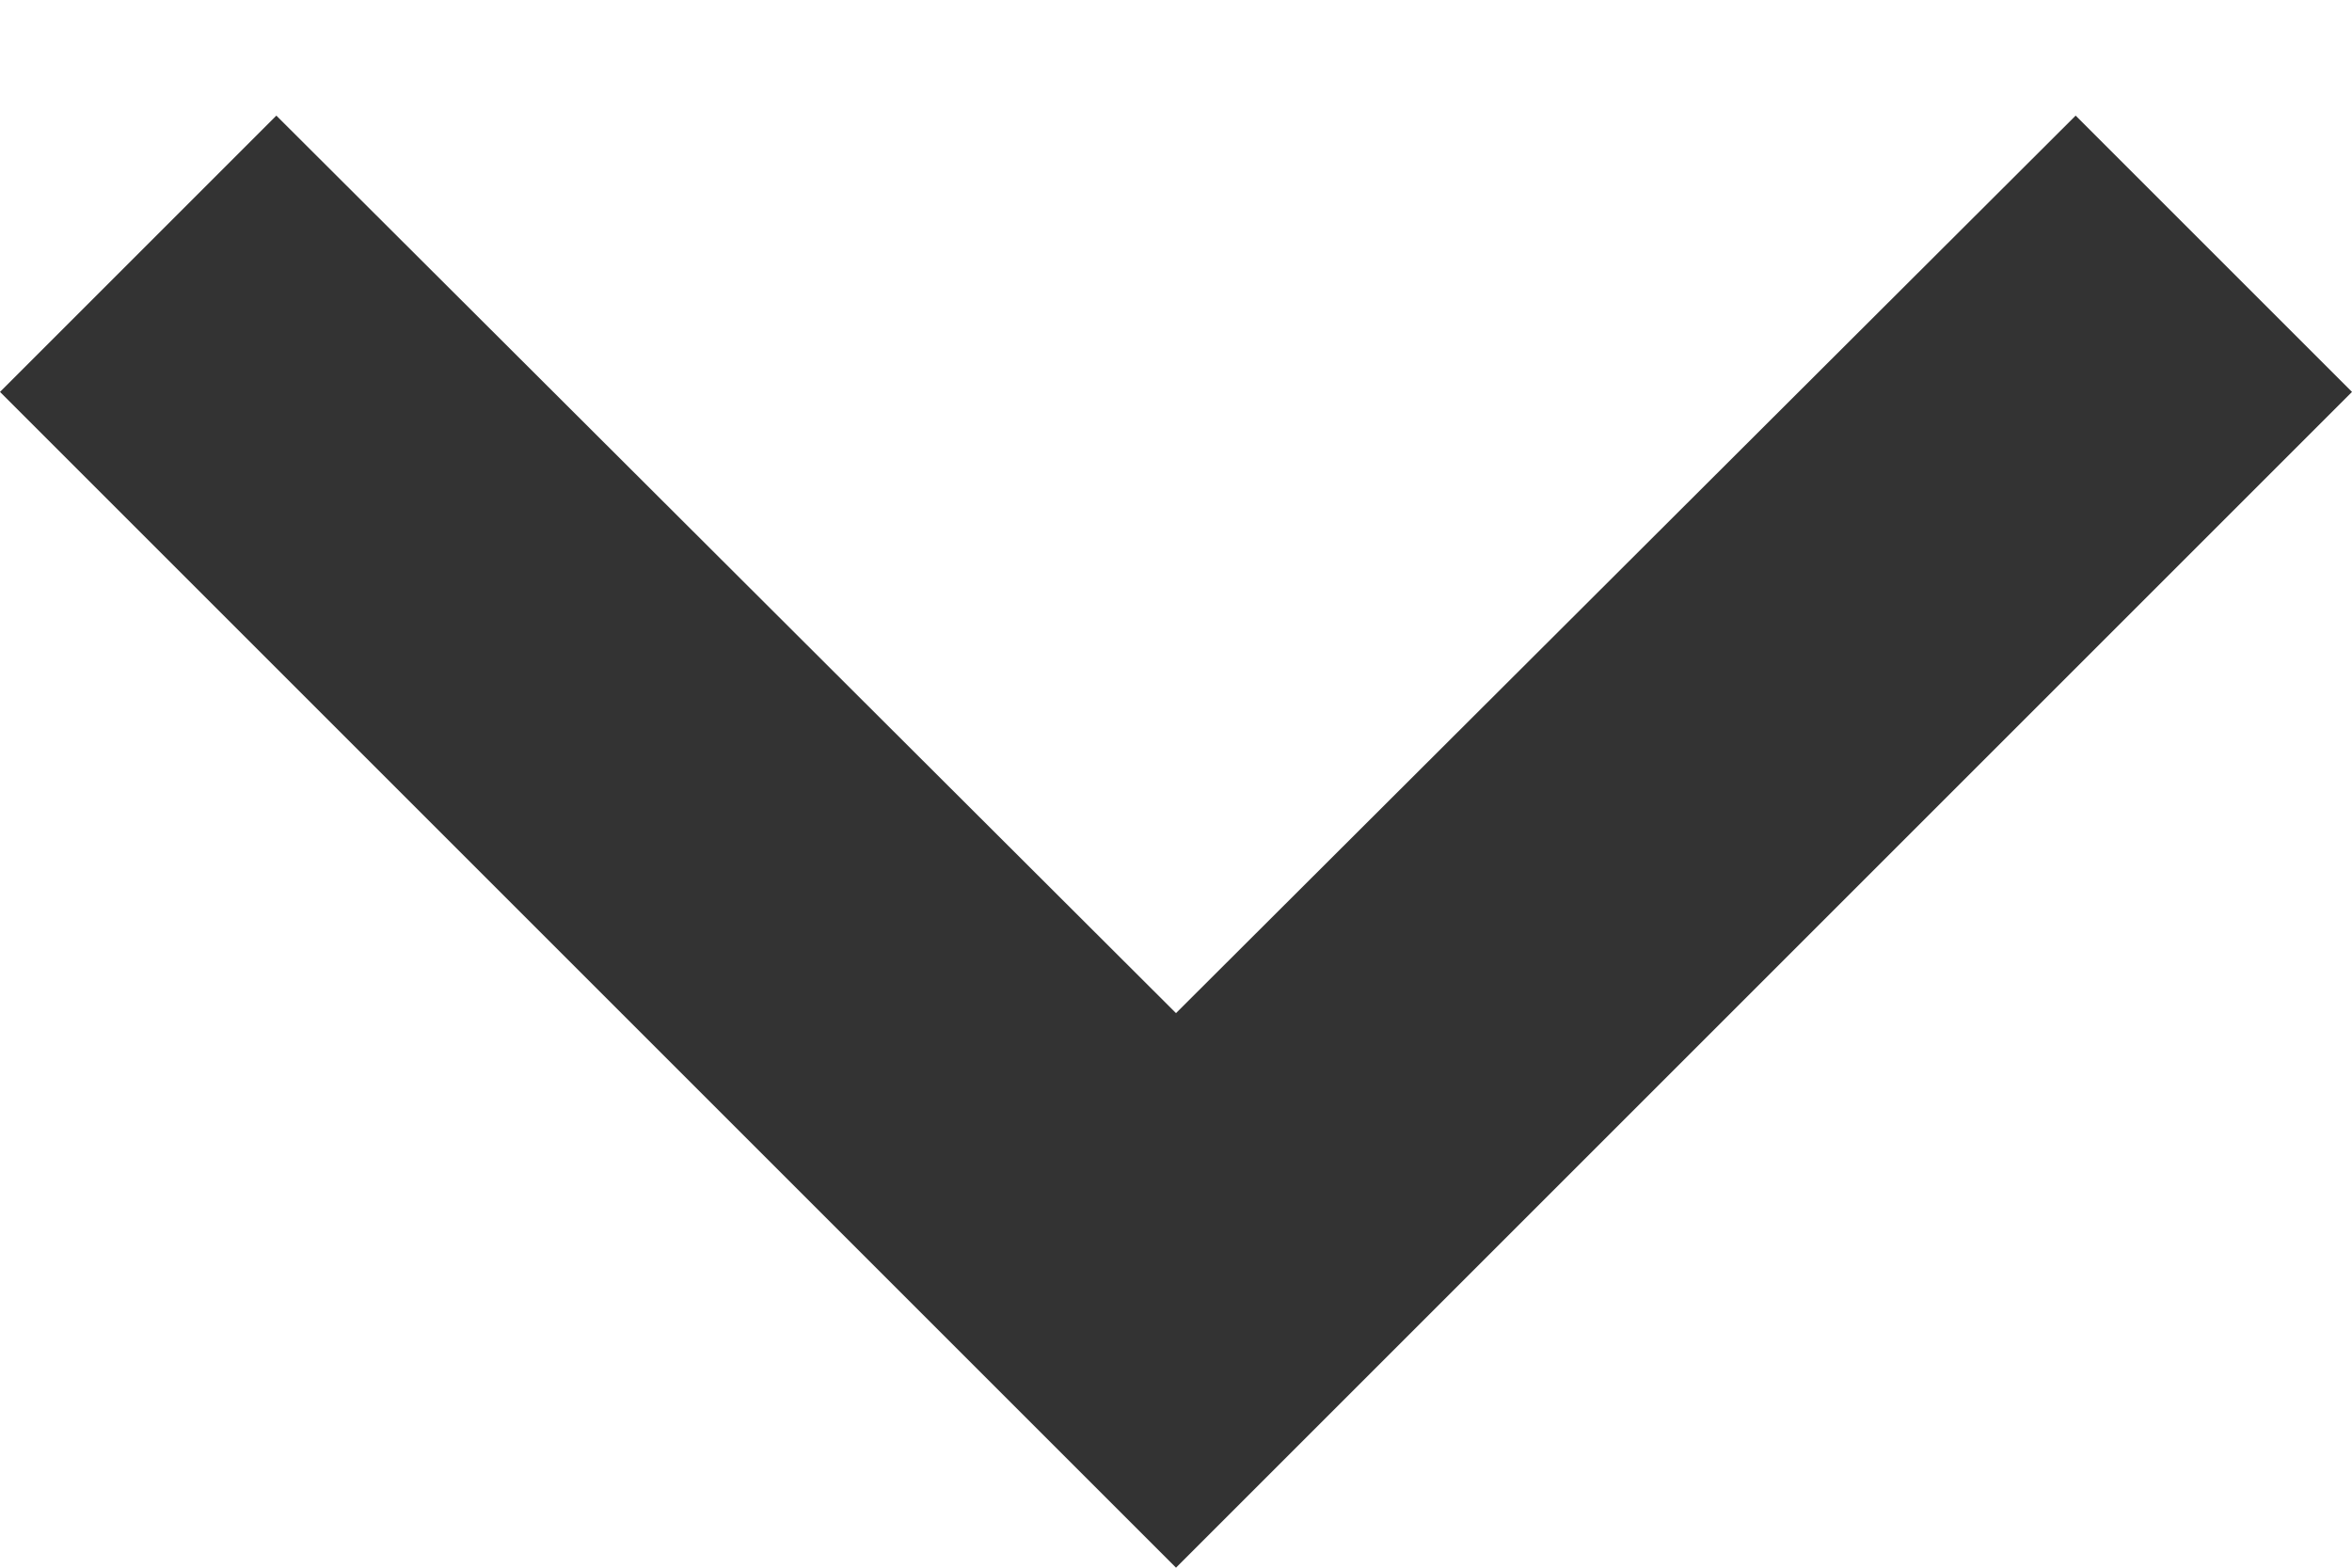
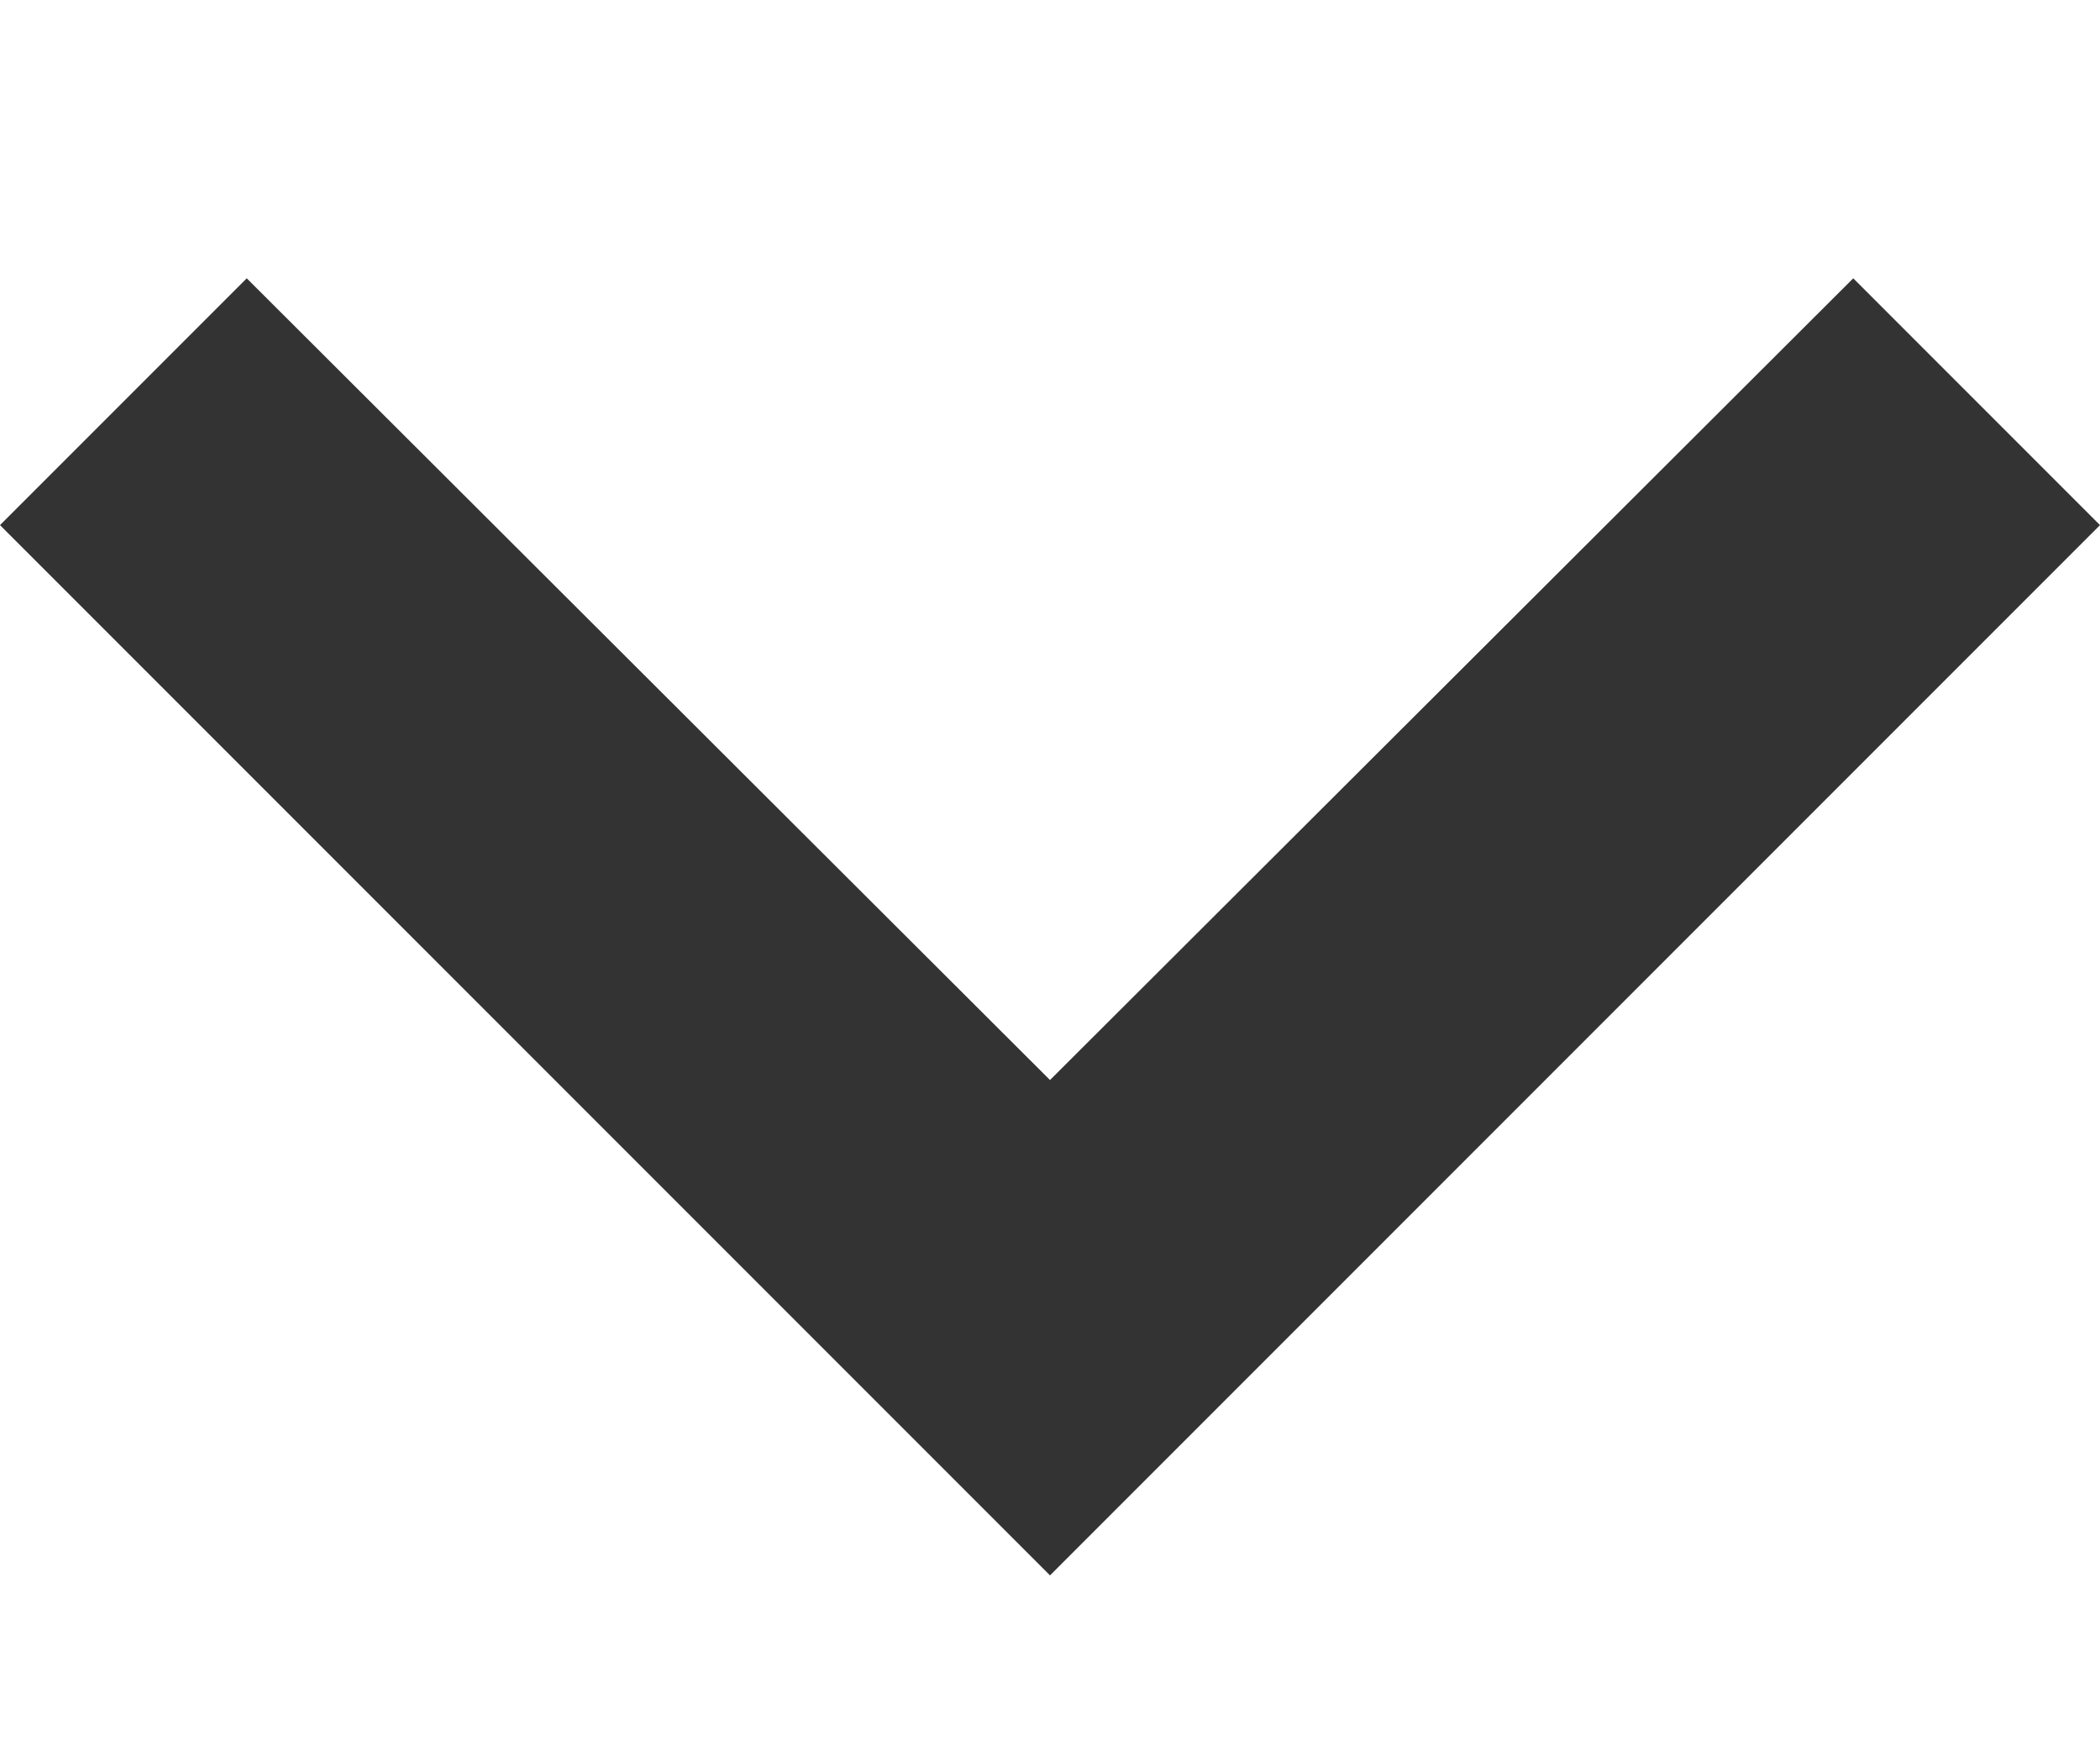
- <svg xmlns="http://www.w3.org/2000/svg" width="12" height="8" viewBox="0 0 12 8" fill="none">
+ <svg xmlns="http://www.w3.org/2000/svg" width="12" height="10" viewBox="0 0 12 8" fill="none">
  <path opacity="0.8" d="M1.41 0.59L6 5.17L10.59 0.59L12 2L6 8L0 2L1.41 0.59Z" fill="currentColor" />
</svg>
